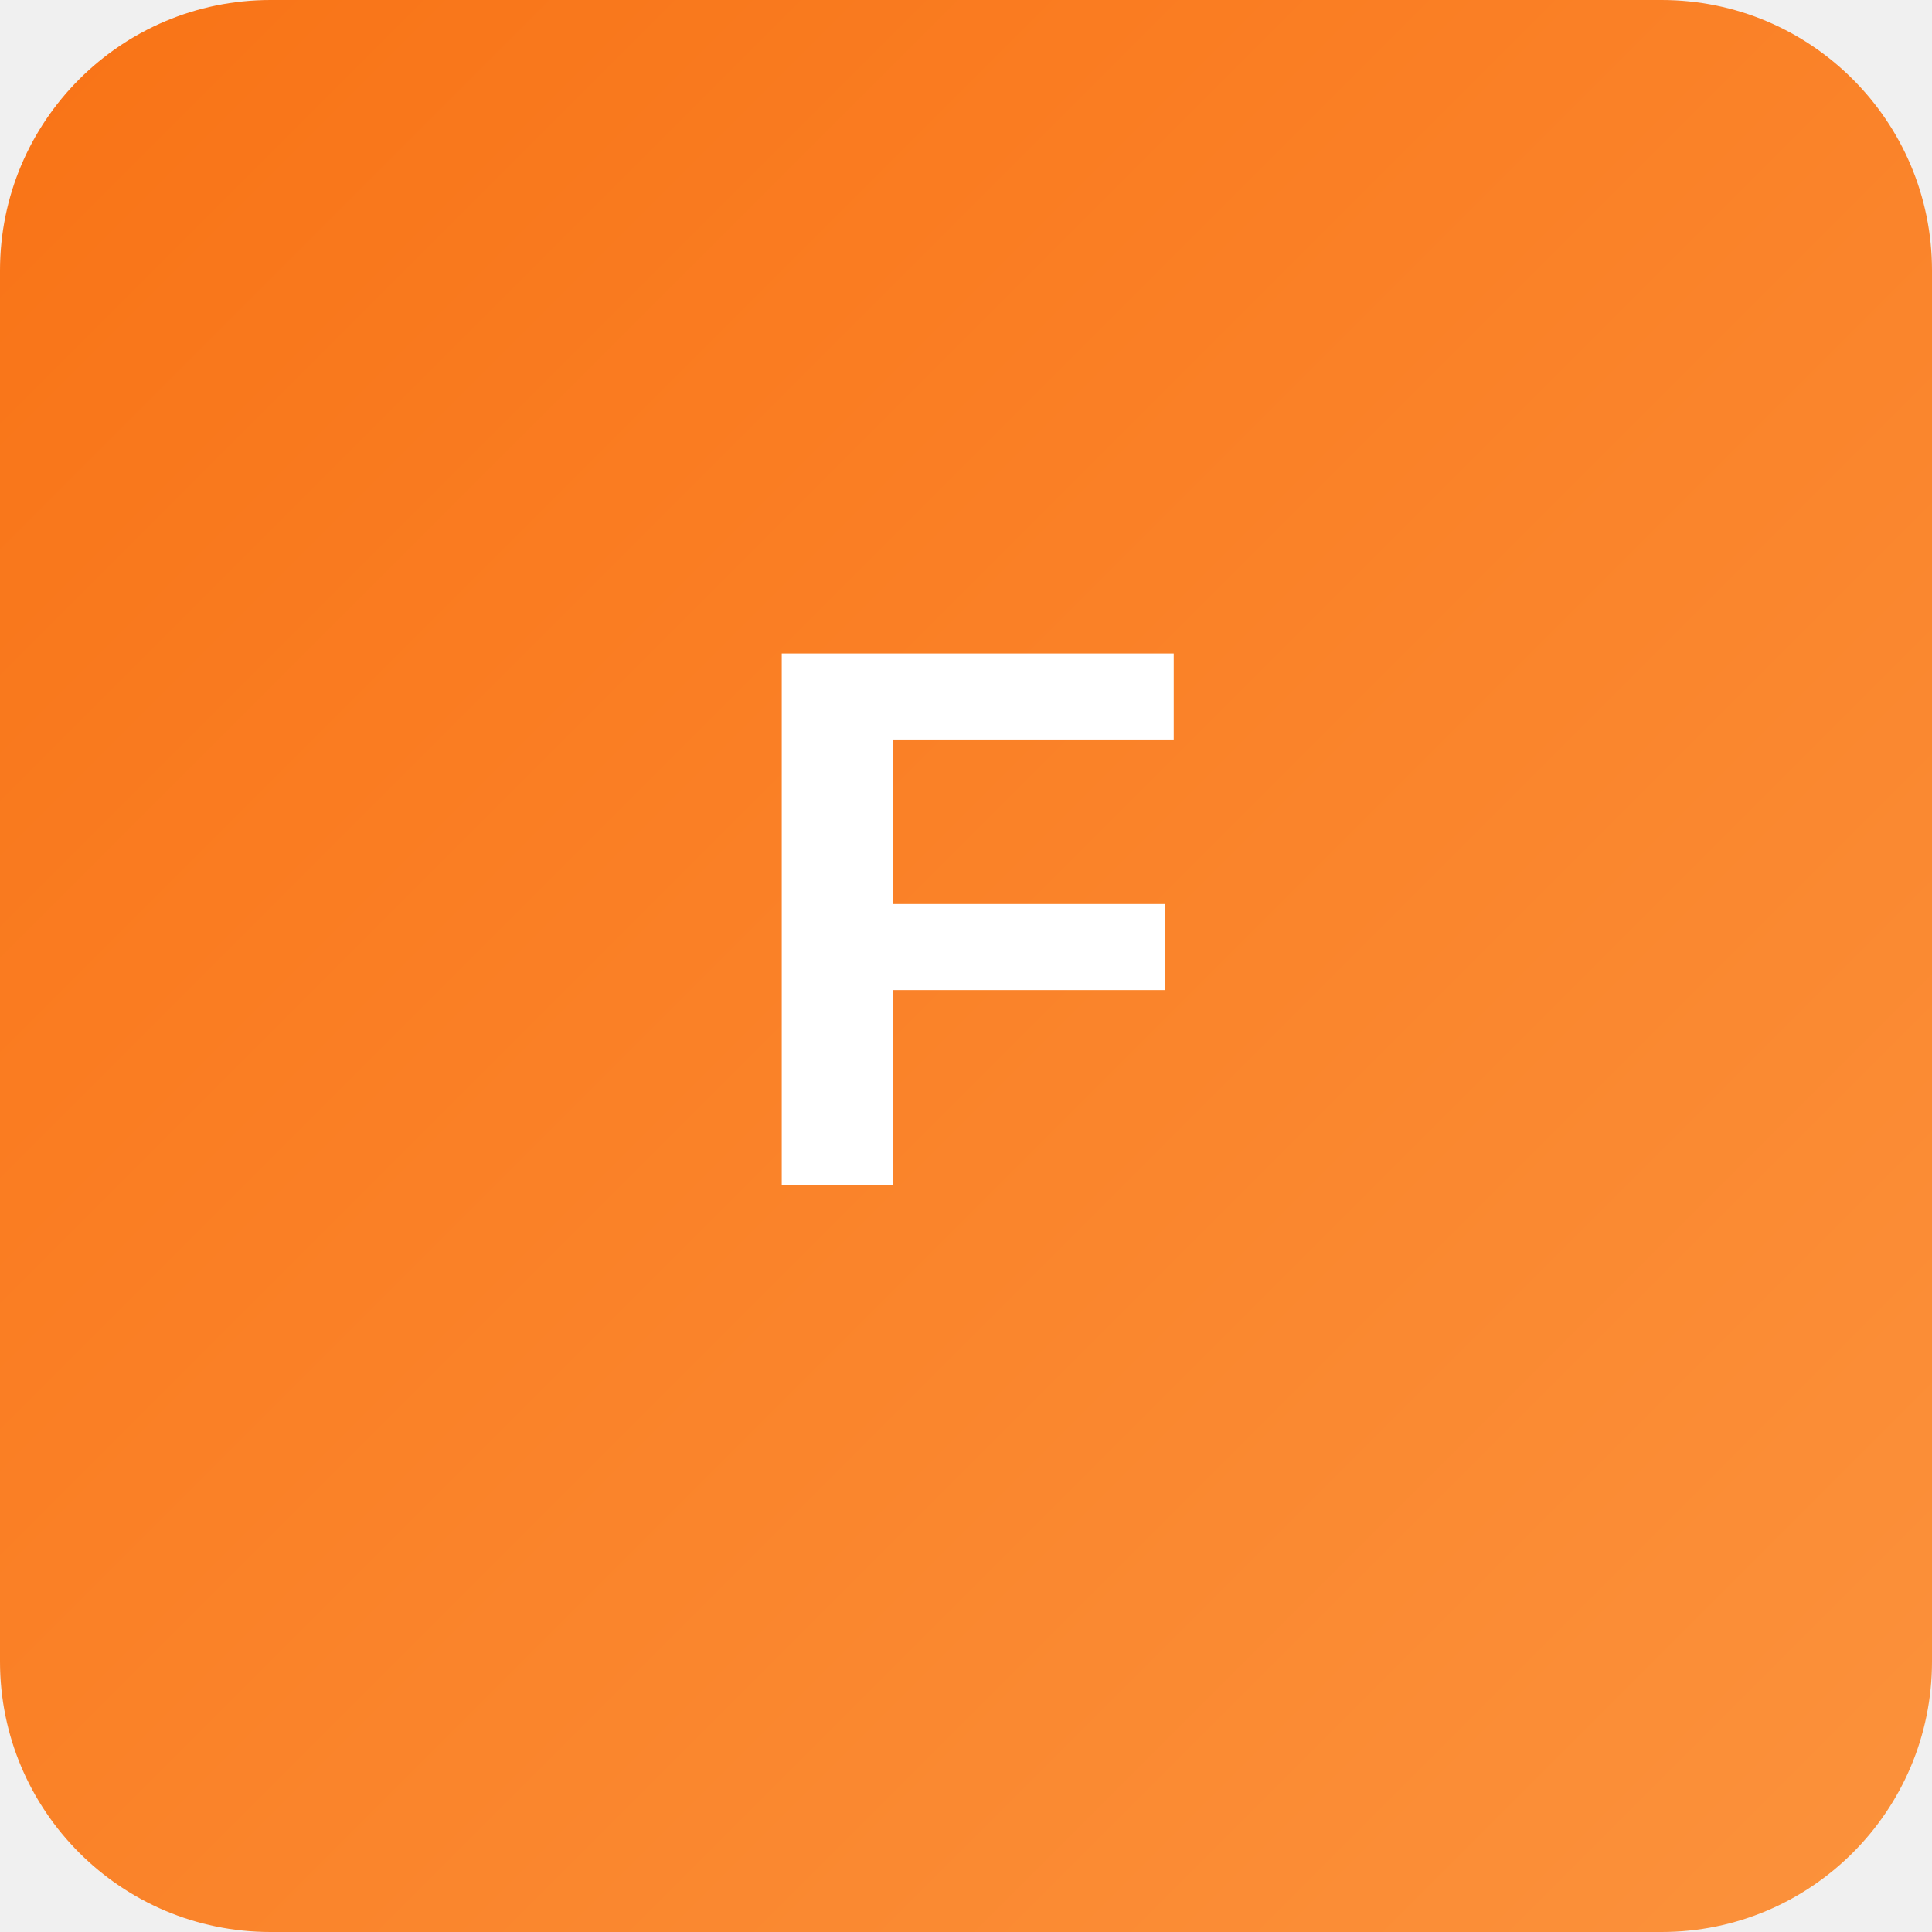
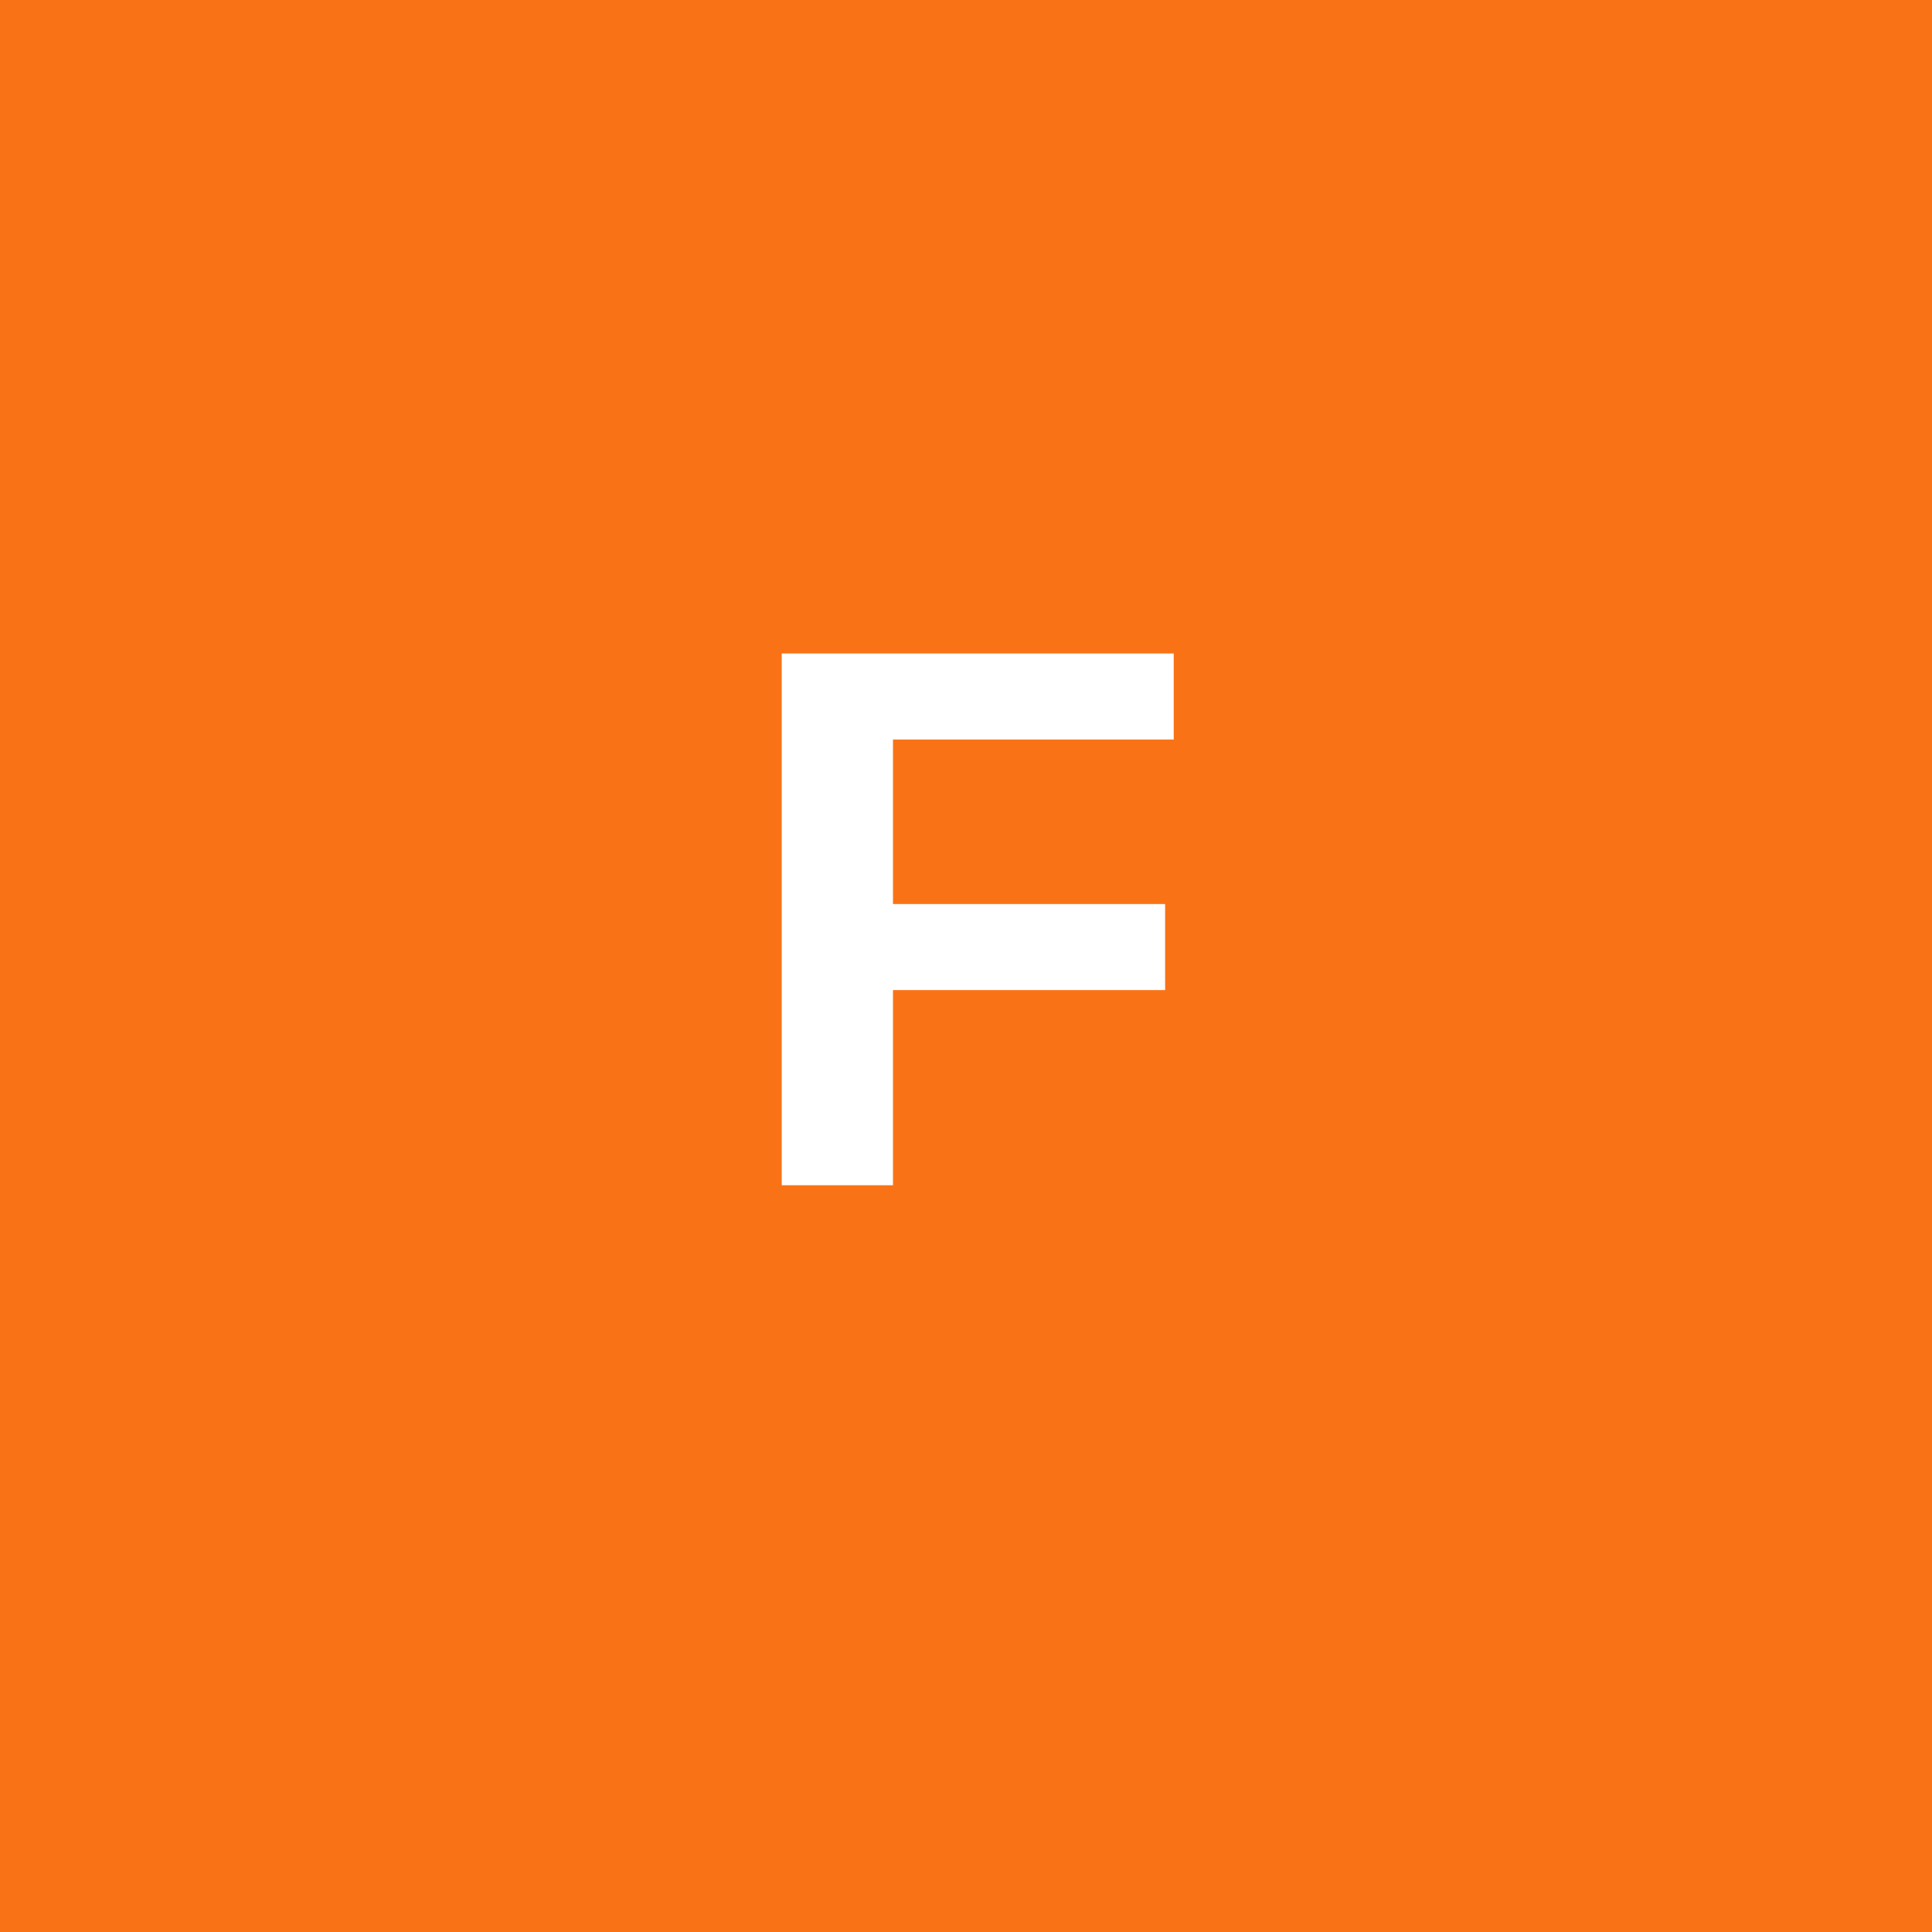
<svg xmlns="http://www.w3.org/2000/svg" viewBox="0 0 200 200">
-   <defs>
-     <linearGradient id="g" x1="0" y1="0" x2="1" y2="1">
-       <stop offset="0%" stop-color="#f97316" />
-       <stop offset="100%" stop-color="#fb923c" />
-     </linearGradient>
-   </defs>
-   <rect width="200" height="200" rx="28" ry="28" fill="url(#g)" />
+   <rect width="200" height="200" fill="#f97316" />
  <g fill="#fff" font-family="Arial, Helvetica, sans-serif" font-weight="700" font-size="80">
    <text x="50%" y="50%" dominant-baseline="middle" text-anchor="middle">F</text>
  </g>
</svg>
